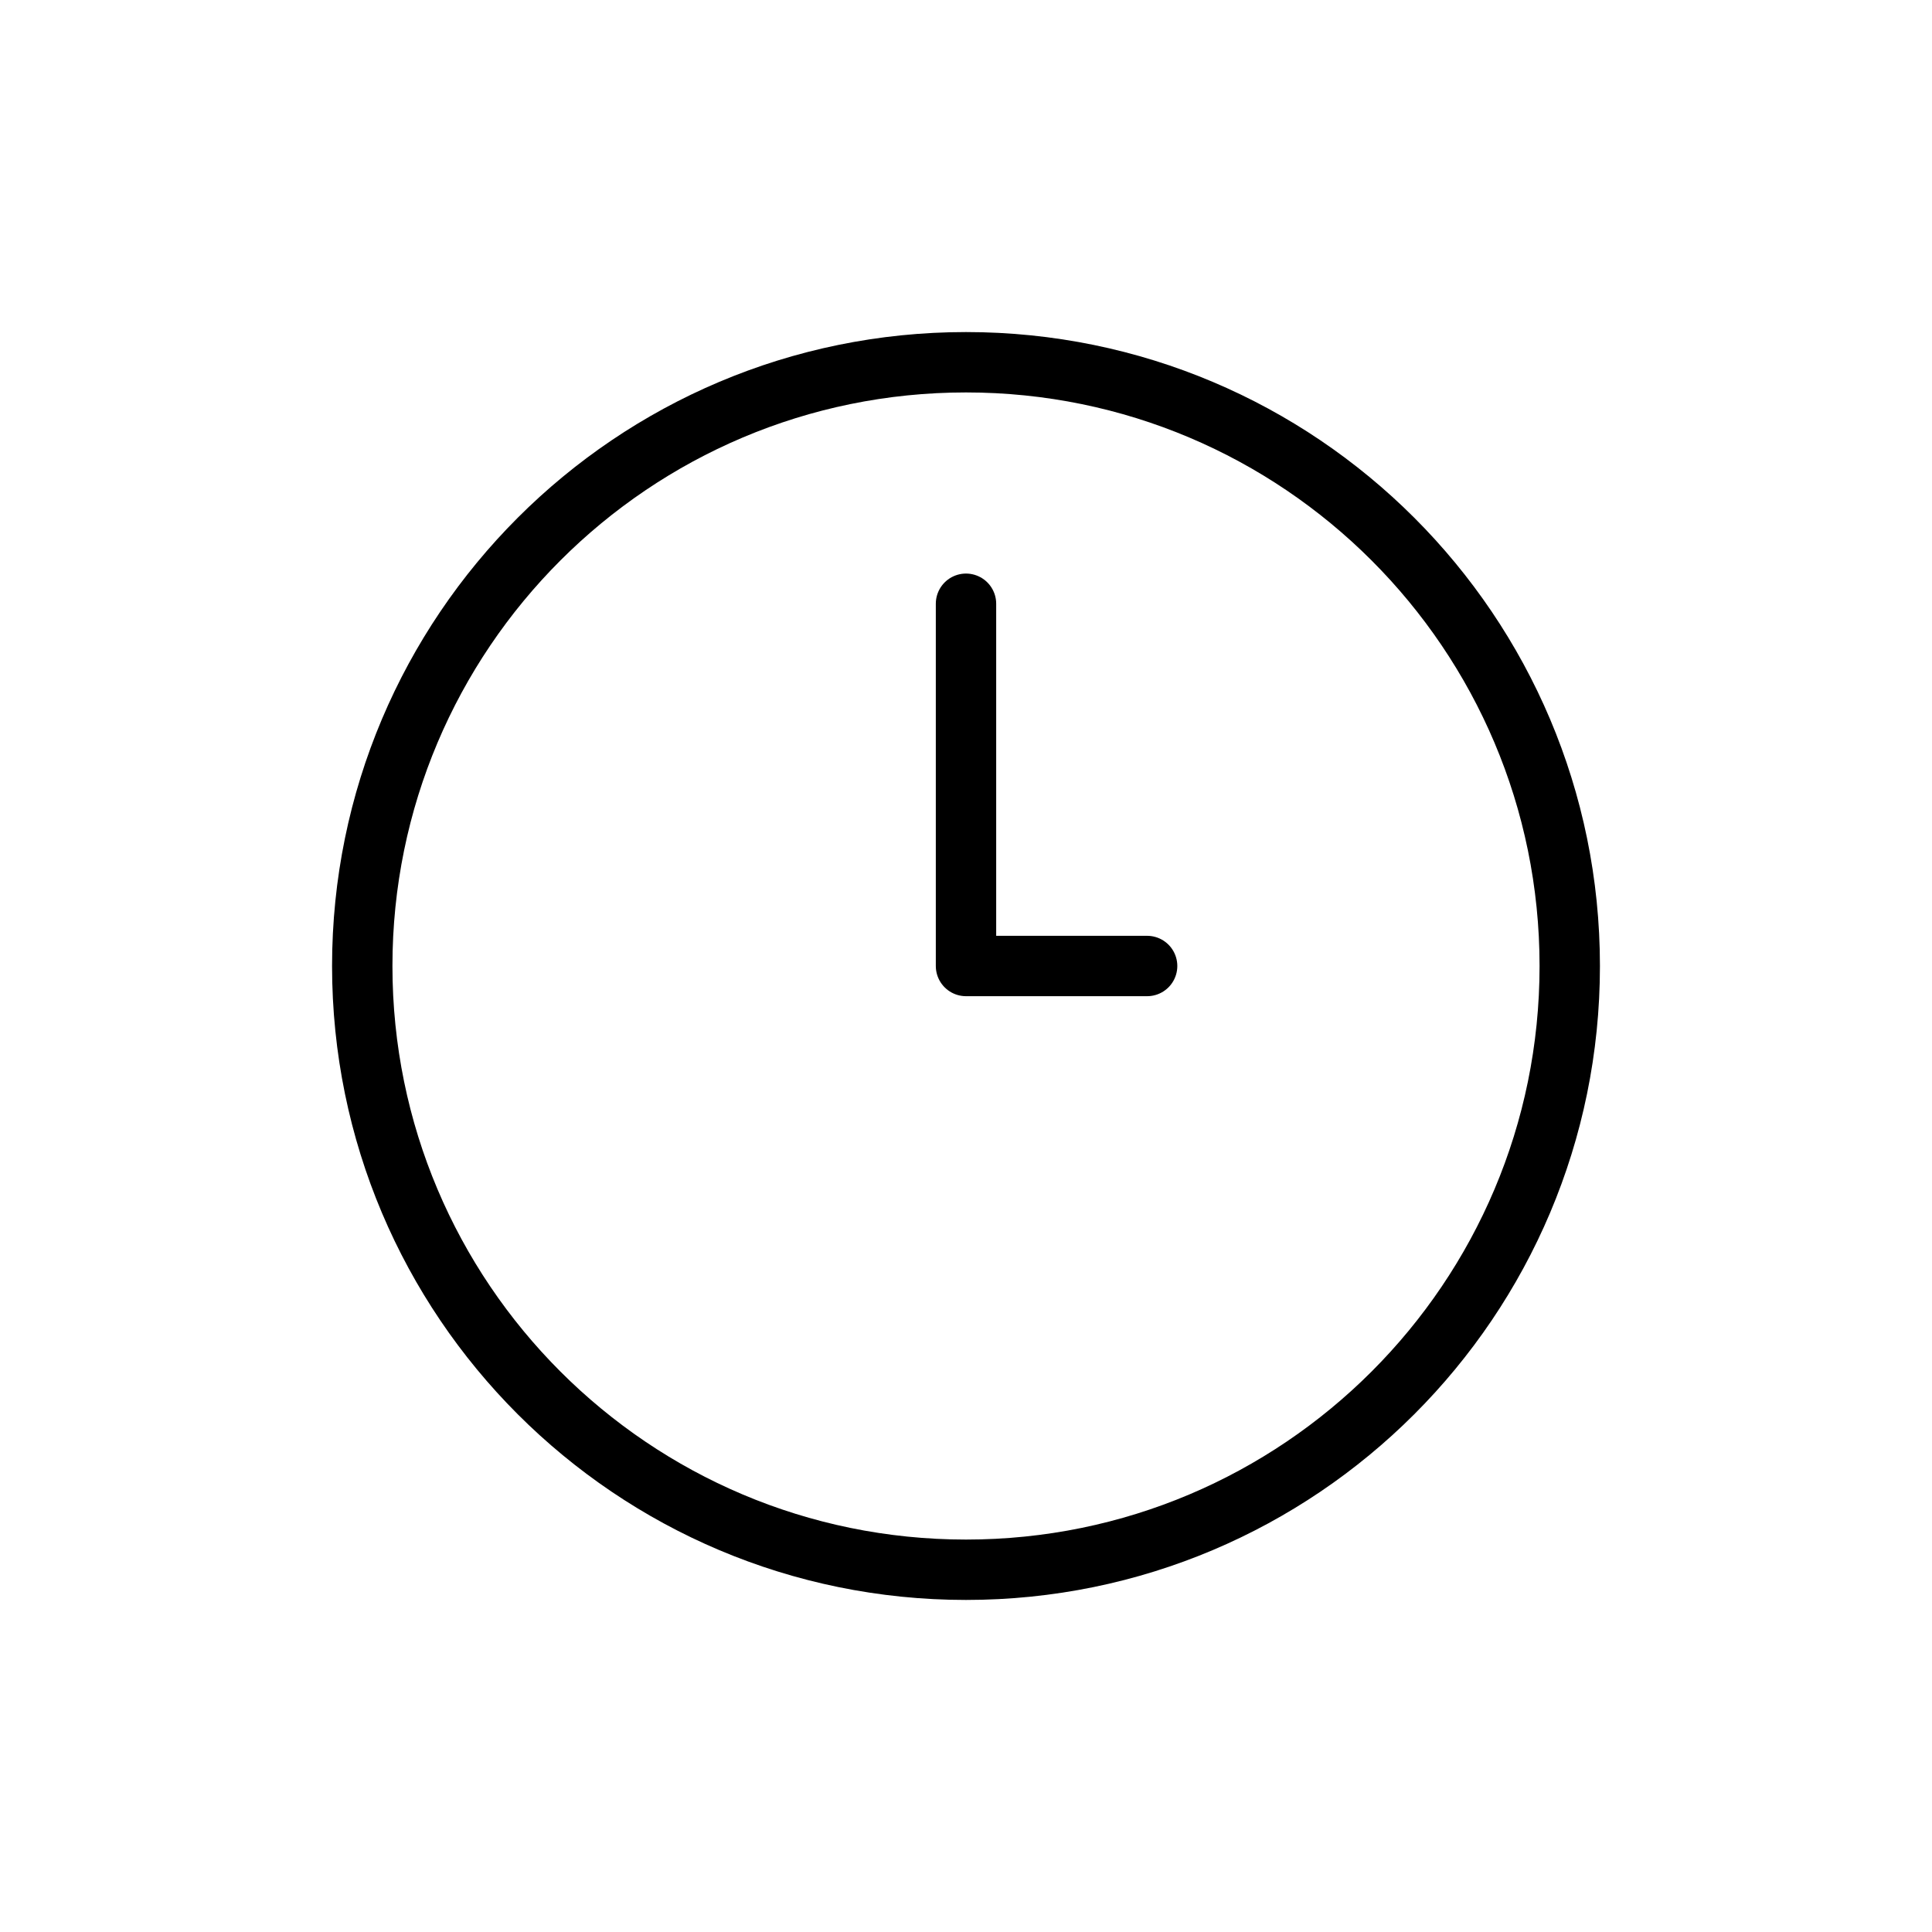
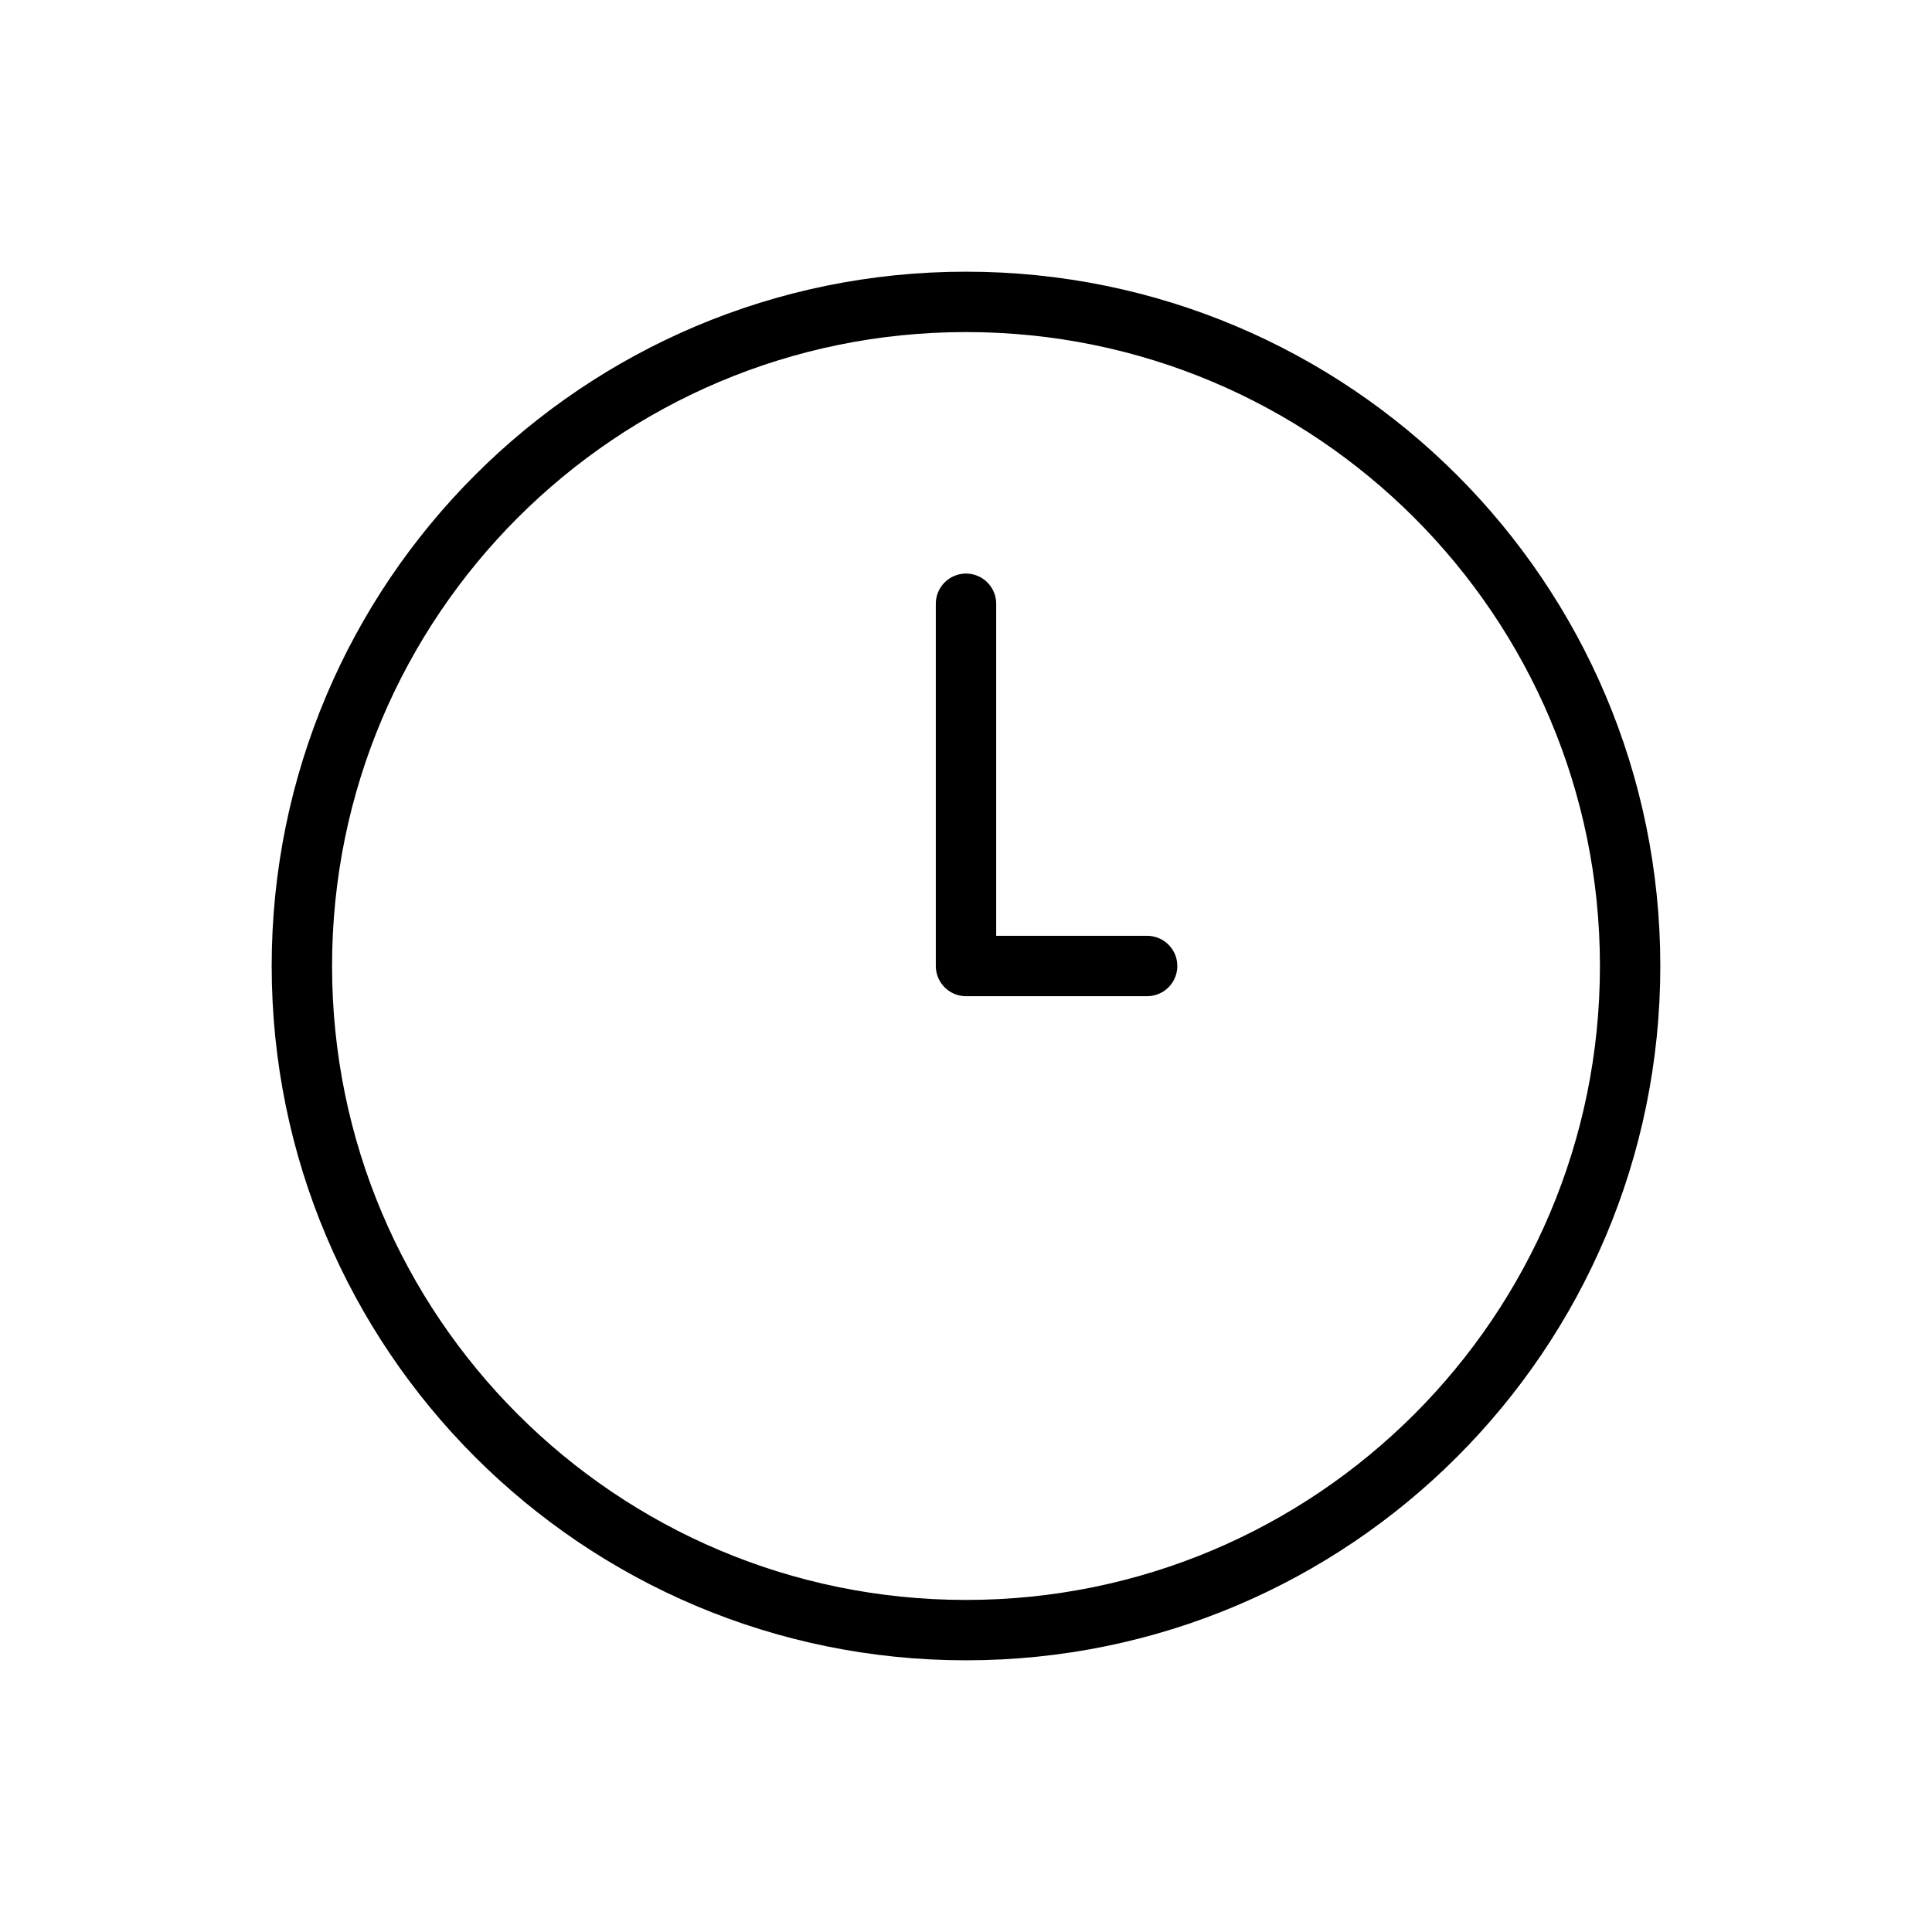
<svg xmlns="http://www.w3.org/2000/svg" width="32" height="32" viewBox="0 0 32 32" fill="none" stroke="currentColor" stroke-width="1" stroke-linecap="round" stroke-linejoin="round">
-   <circle cx="16" cy="16" r="10" />
+   <circle cx="16" cy="16" r="11" />
  <polyline points="16,10 16,16 19,16 " />
</svg>
